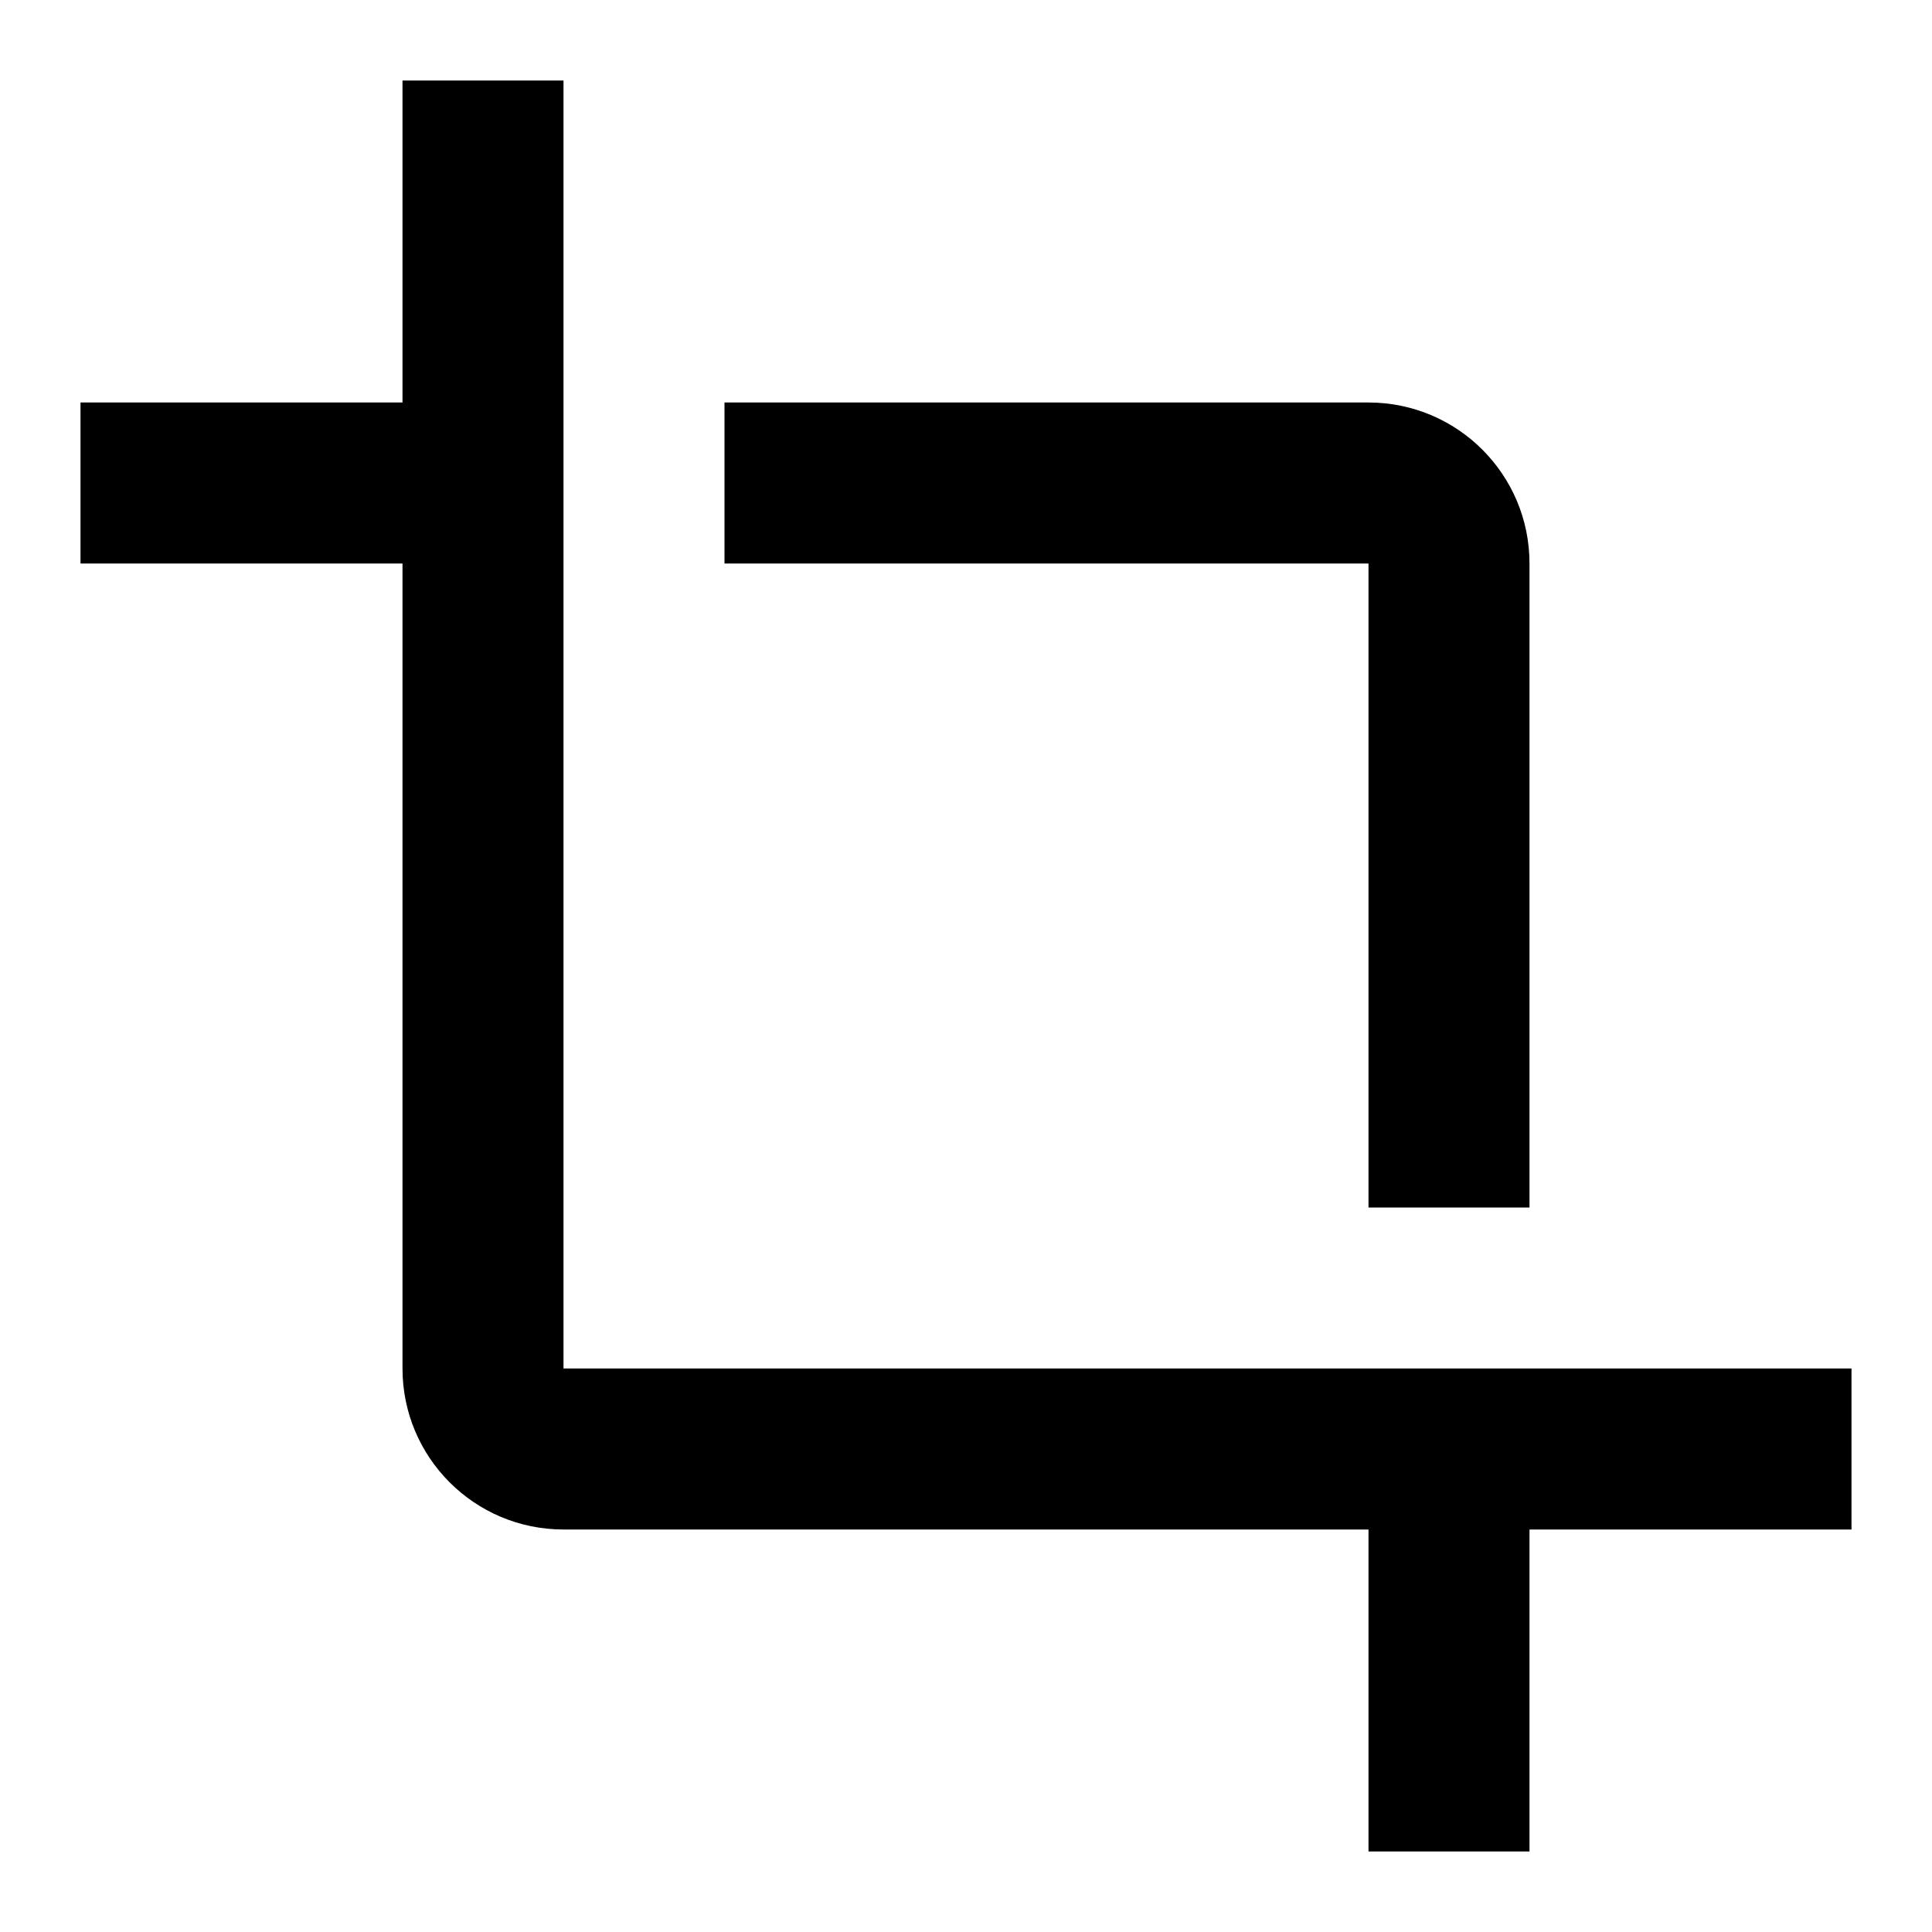
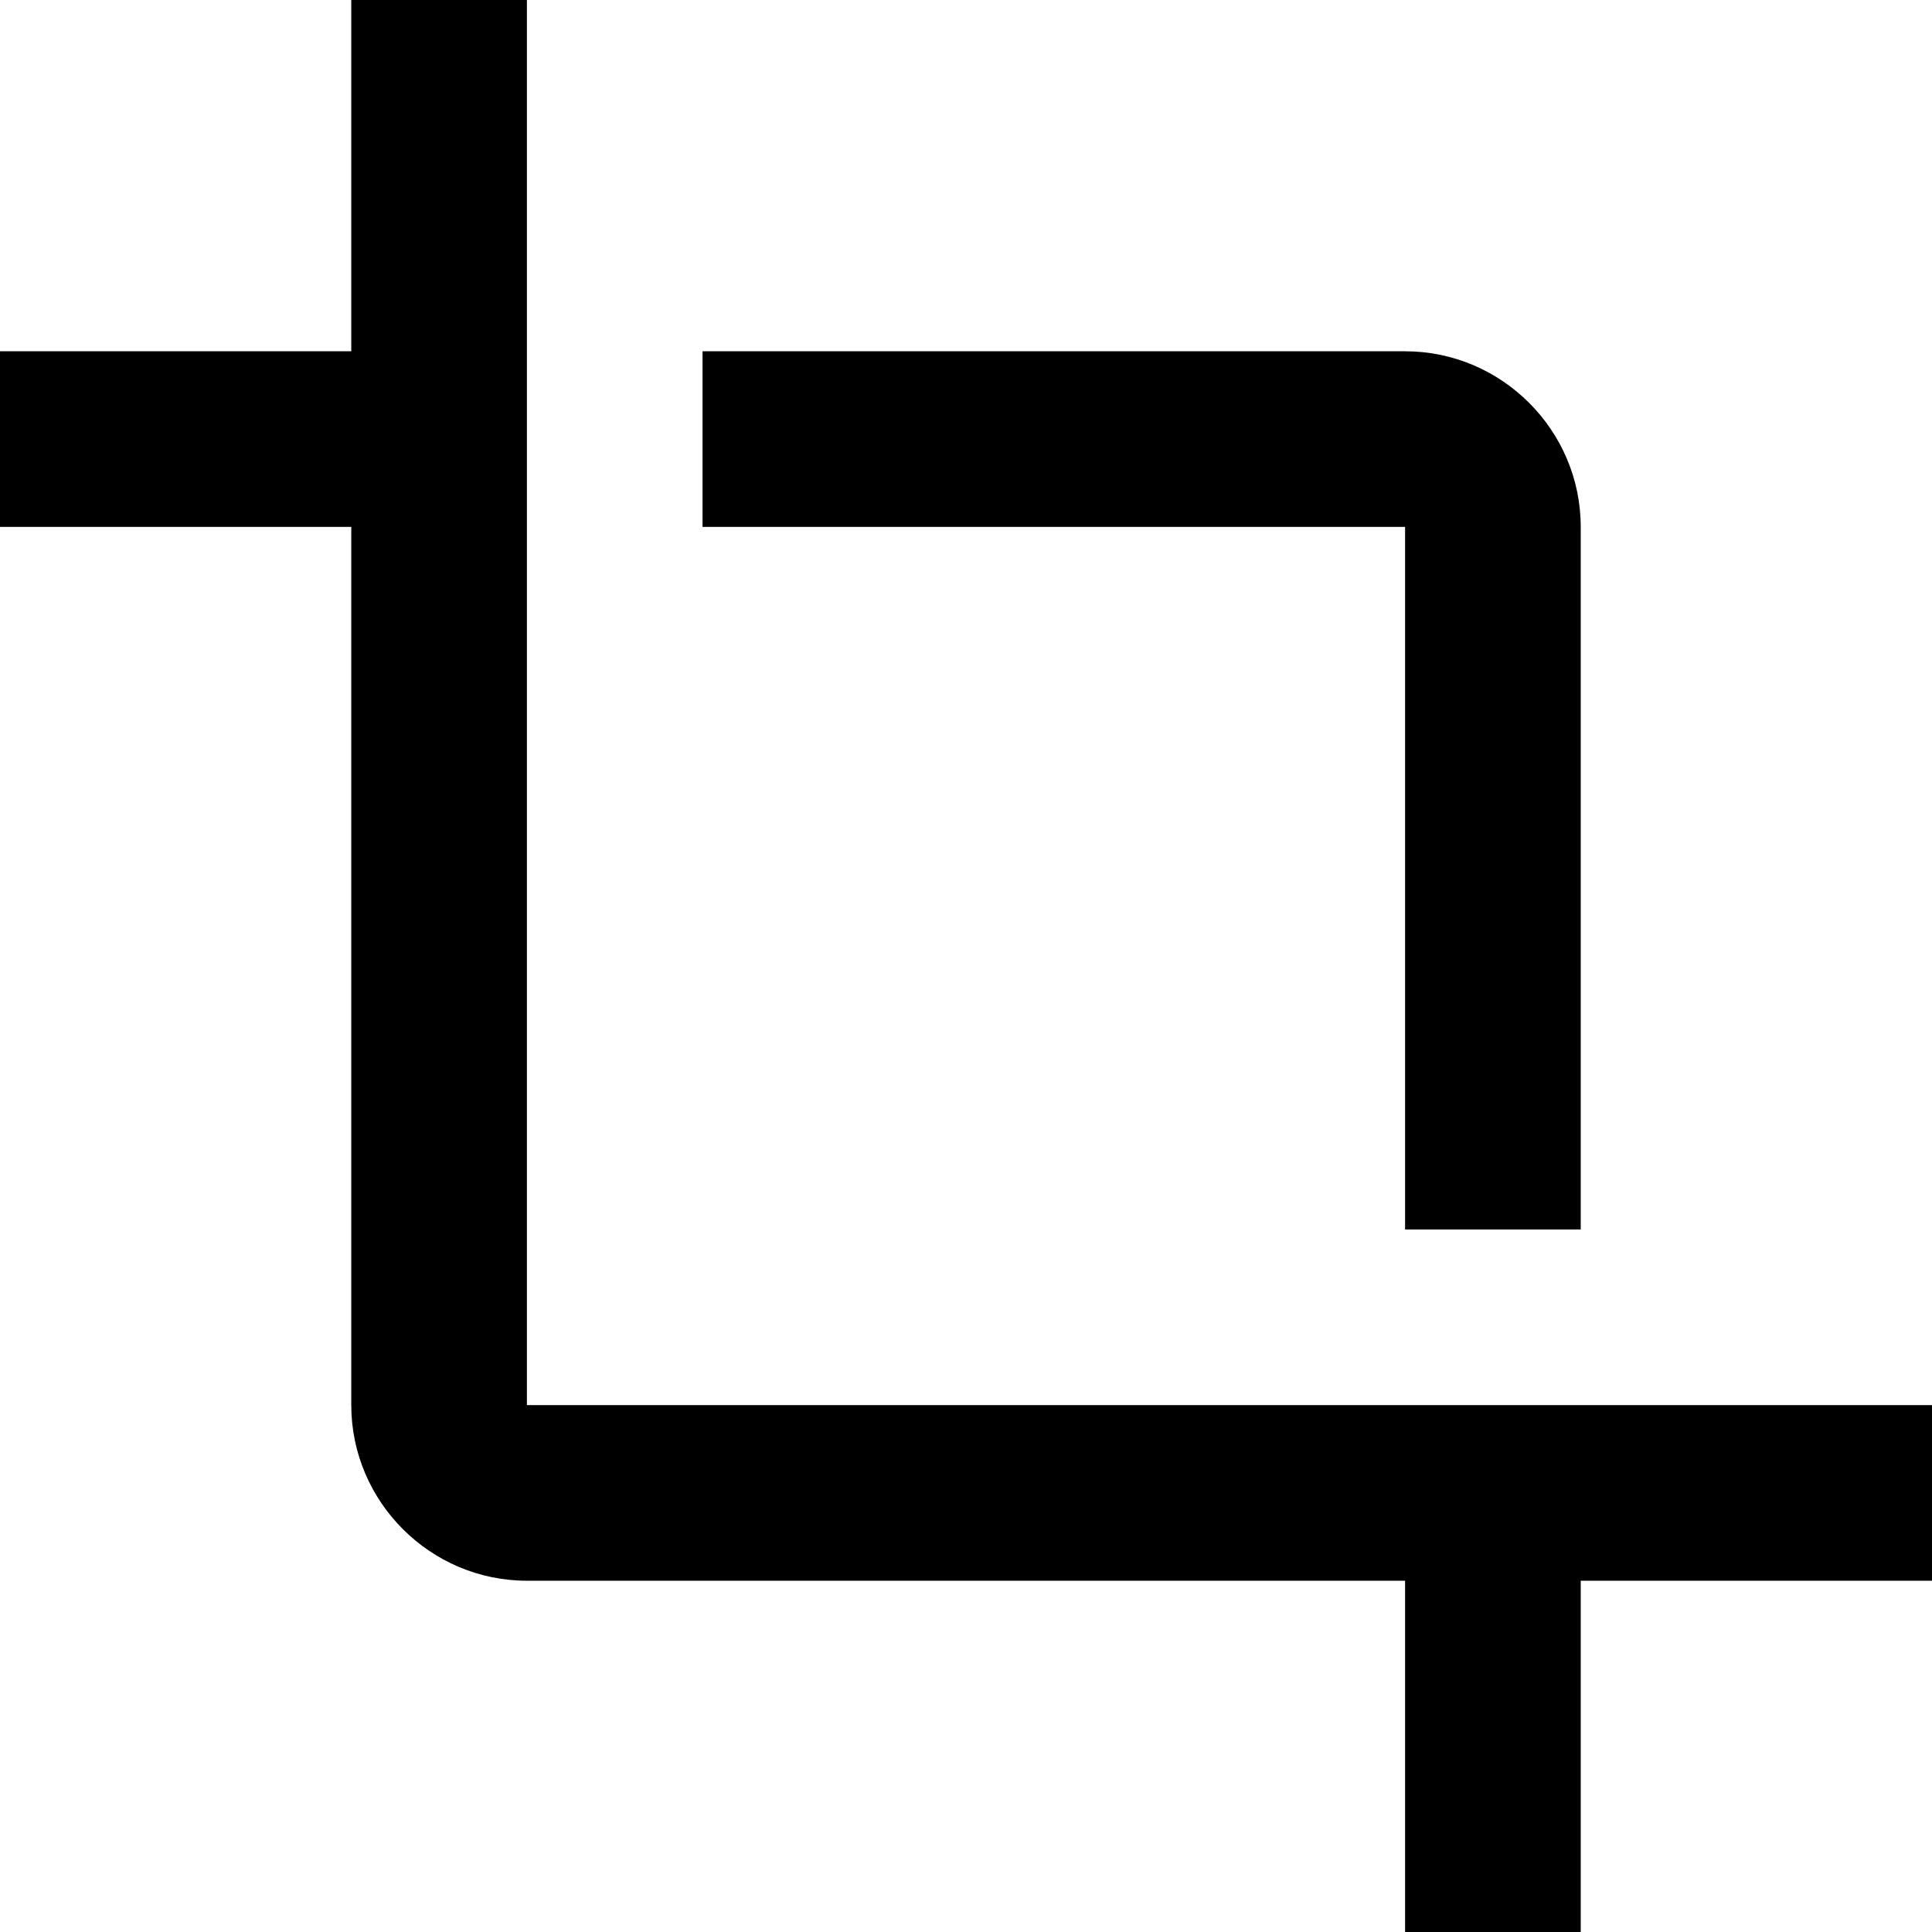
- <svg xmlns="http://www.w3.org/2000/svg" width="44" height="44" viewBox="0 0 48 48" enable-background="new 0 0 48 48" xml:space="preserve">
-   <path fill="none" d="M0,0h48v48H0V0z" />
-   <path d="M34,30h4V14c0-2.21-1.79-4-4-4H18v4h16V30z M14,34V2h-4v8H2v4h8v20c0,2.21,1.79,4,4,4h20v8h4v-8h8v-4H14z" />
+ <svg xmlns="http://www.w3.org/2000/svg" x="0px" y="0px" viewBox="2 2 44 44" xml:space="preserve">
+   <path d="M34,30h4V14c0-2.2-1.8-4-4-4H18v4h16V30z M14,34V2h-4v8H2v4h8v20c0,2.2,1.8,4,4,4h20v8h4v-8h8v-4H14z" />
</svg>
